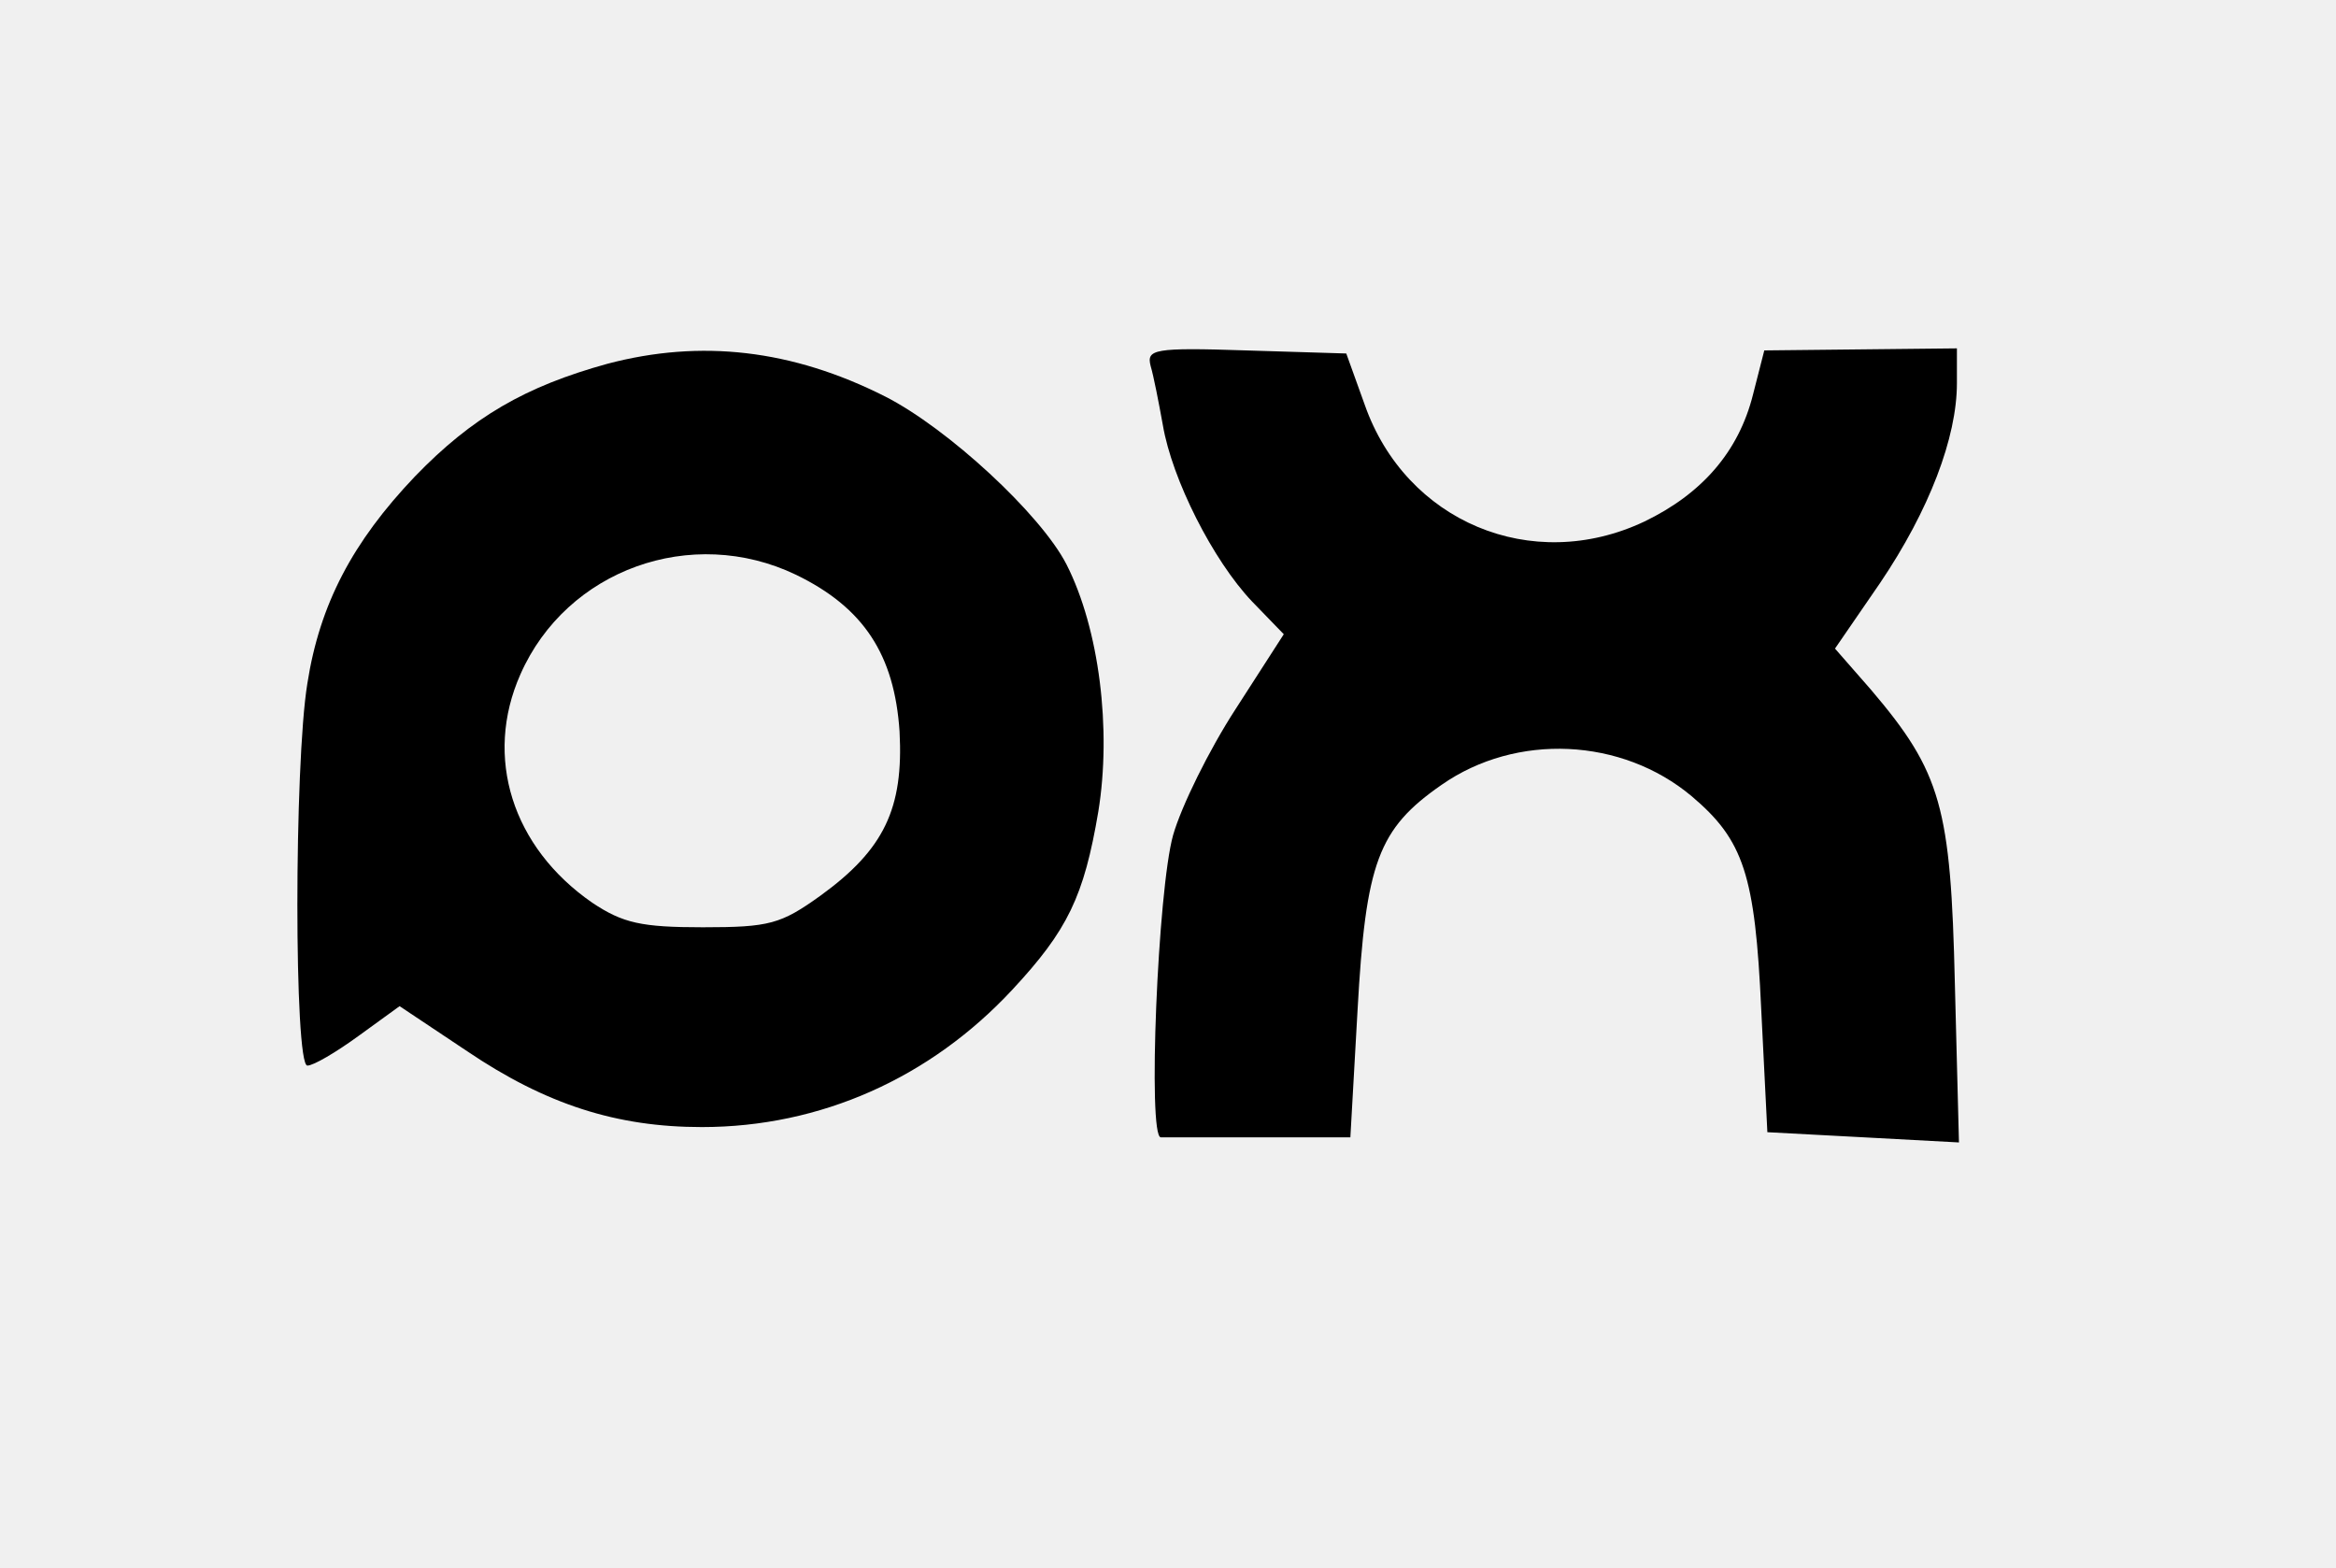
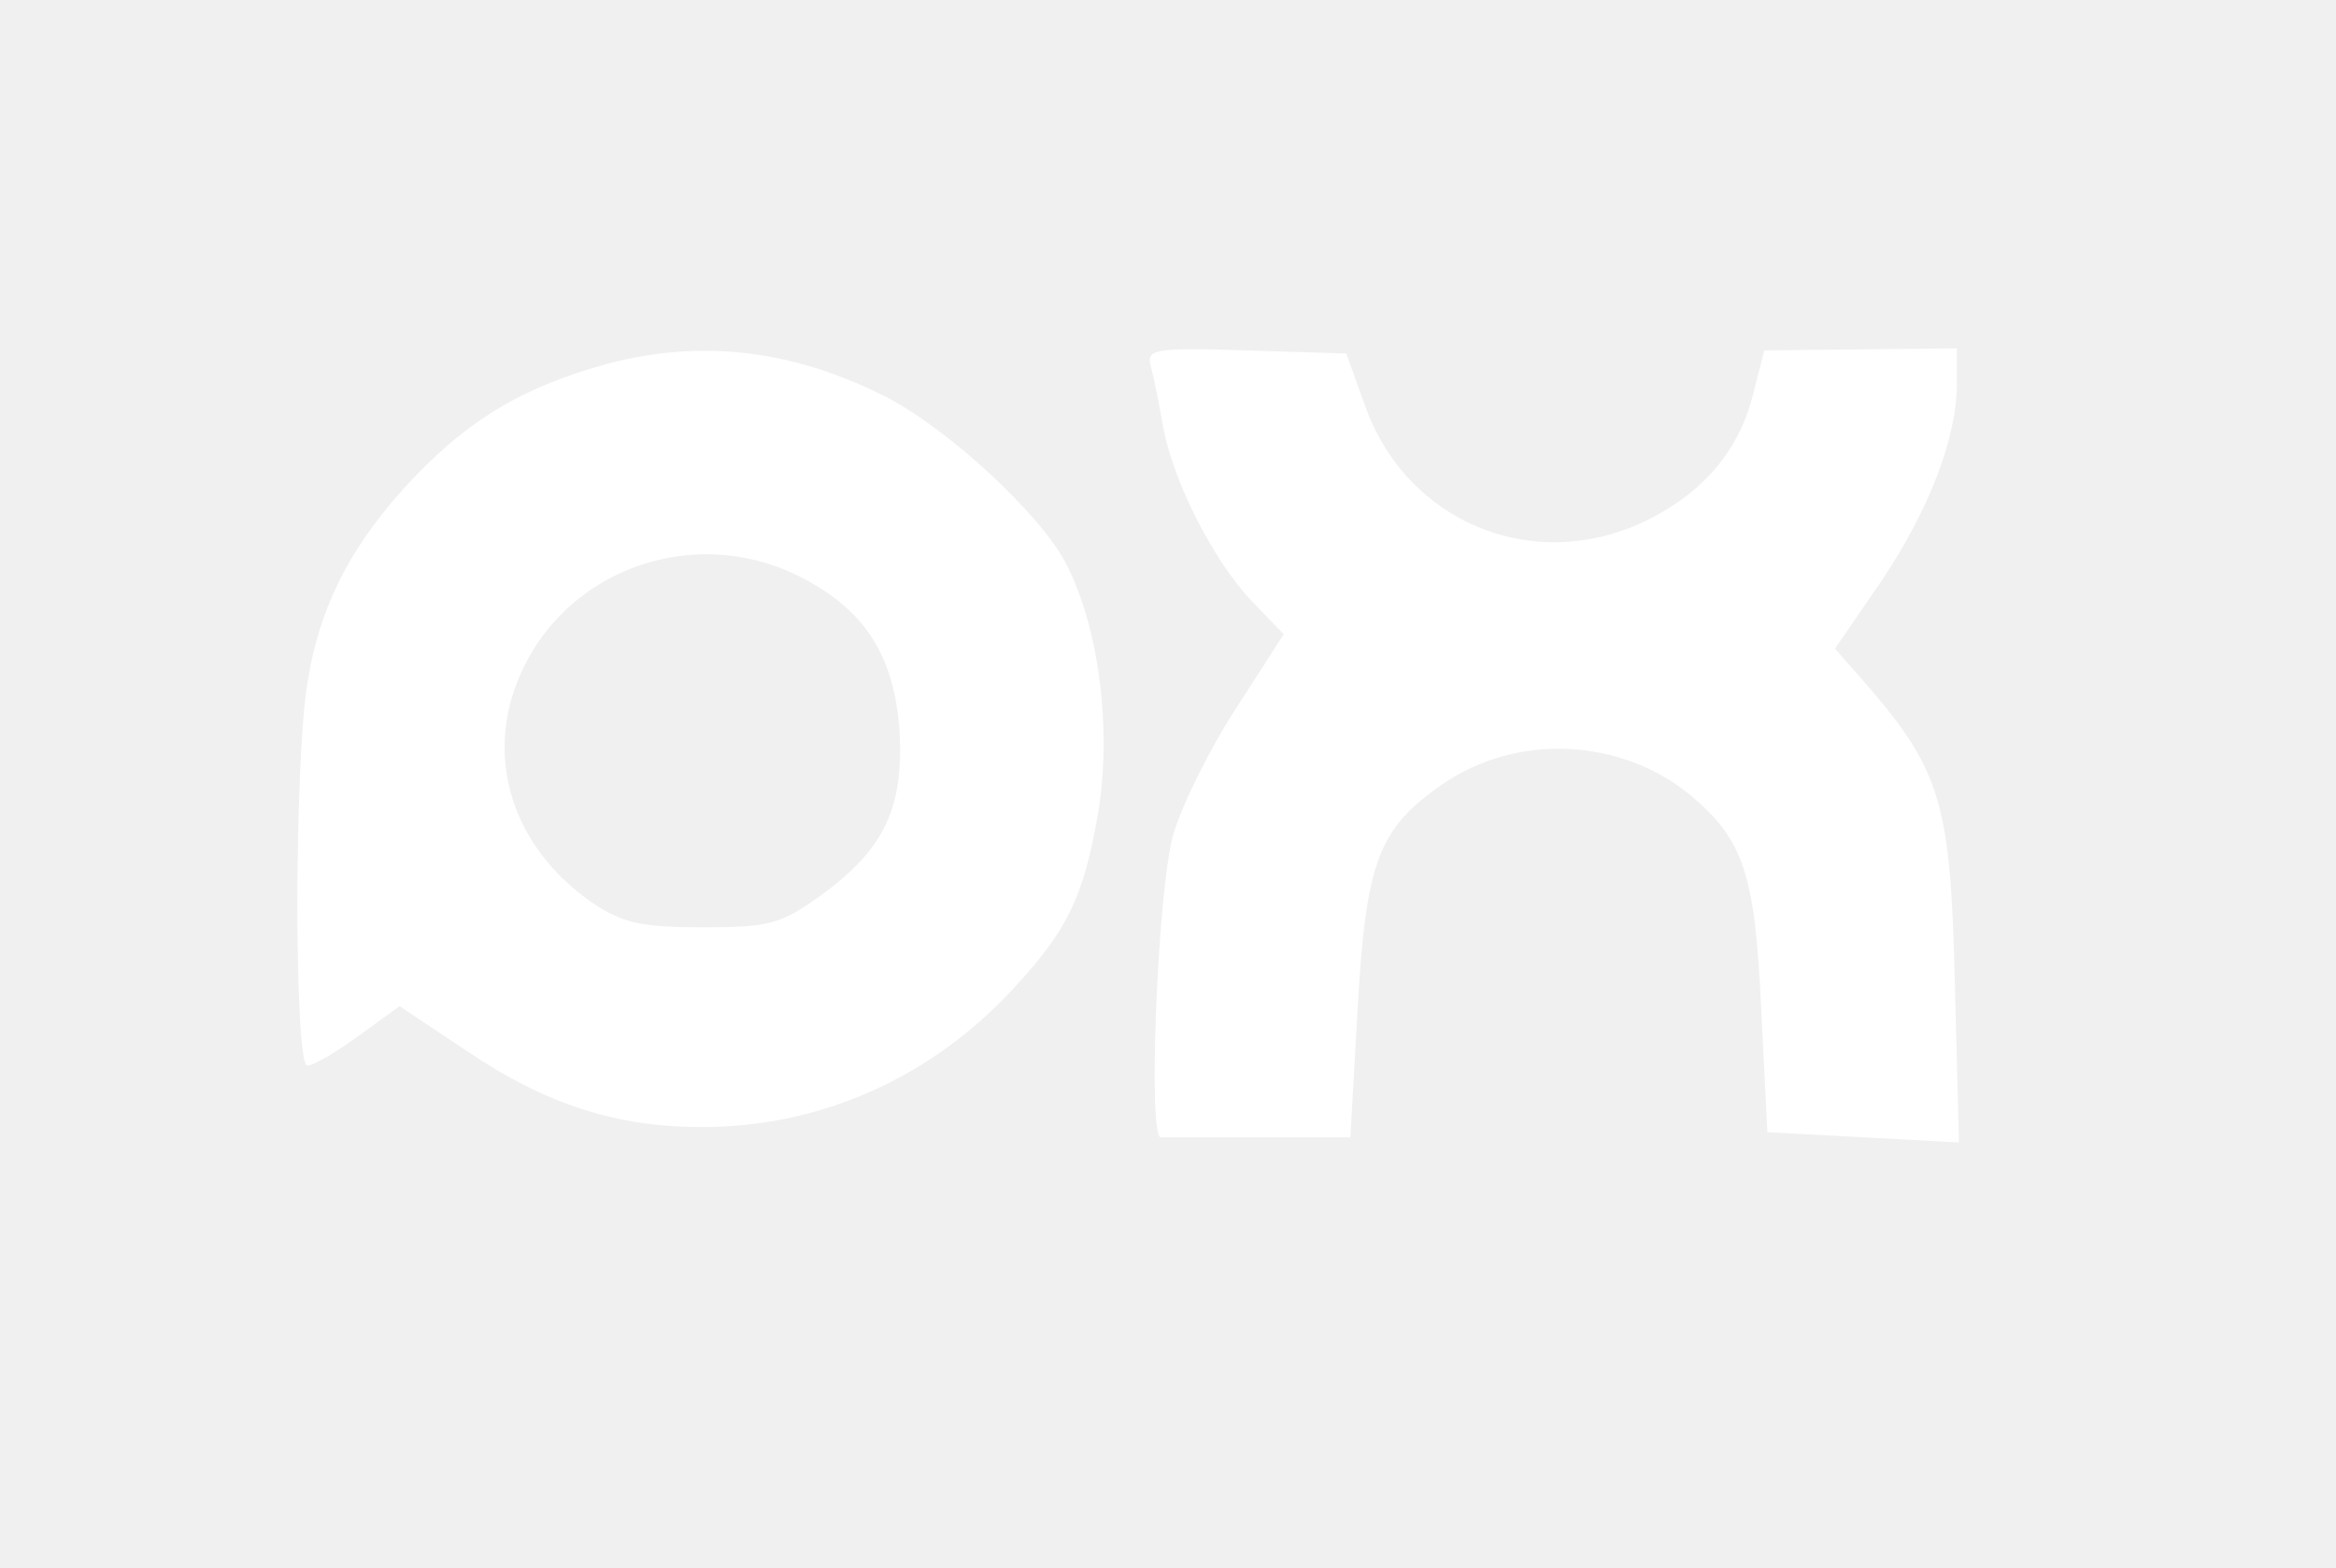
<svg xmlns="http://www.w3.org/2000/svg" version="1.0" width="228pt" height="153pt" viewBox="0 0 228 153" preserveAspectRatio="xMidYMid meet">
-   <g transform="translate(0,153) scale(0.1,-0.1)" fill="#000000" stroke="none">
+   <g transform="translate(0,153) scale(0.1,-0.1)" fill="#ffffff" stroke="none">
    <path d="M593 1175 c-80 -22 -132 -52 -188 -110 -61 -64 -93 -125 -105 -202 -13 -79 -13 -373 0 -373 6 0 28 13 50 29 l40 29 66 -44 c77 -52 146 -74 229 -74 116 0 223 48 303 134 54 58 70 91 84 174 13 80 1 178 -31 241 -25 49 -116 133 -177 164 -91 46 -180 56 -271 32z m184 -206 c66 -32 96 -78 101 -153 4 -75 -15 -115 -77 -160 -39 -28 -50 -31 -115 -31 -60 0 -78 4 -108 24 -78 54 -106 142 -70 223 45 102 167 146 269 97z" />
    <path d="M1123 1173 c3 -10 8 -36 12 -58 9 -53 49 -132 87 -172 l31 -32 -47 -73 c-26 -40 -53 -95 -61 -123 -15 -53 -25 -295 -12 -295 4 0 47 0 96 0 l89 0 7 124 c8 144 20 177 82 220 73 51 176 46 244 -11 51 -43 62 -77 68 -208 l6 -120 94 -5 93 -5 -4 155 c-4 172 -13 206 -82 287 l-35 40 44 64 c48 71 75 142 75 195 l0 34 -94 -1 -94 -1 -11 -43 c-14 -56 -50 -97 -106 -124 -110 -52 -233 0 -273 114 l-18 50 -98 3 c-90 3 -97 1 -93 -15z" />
  </g>
</svg>
